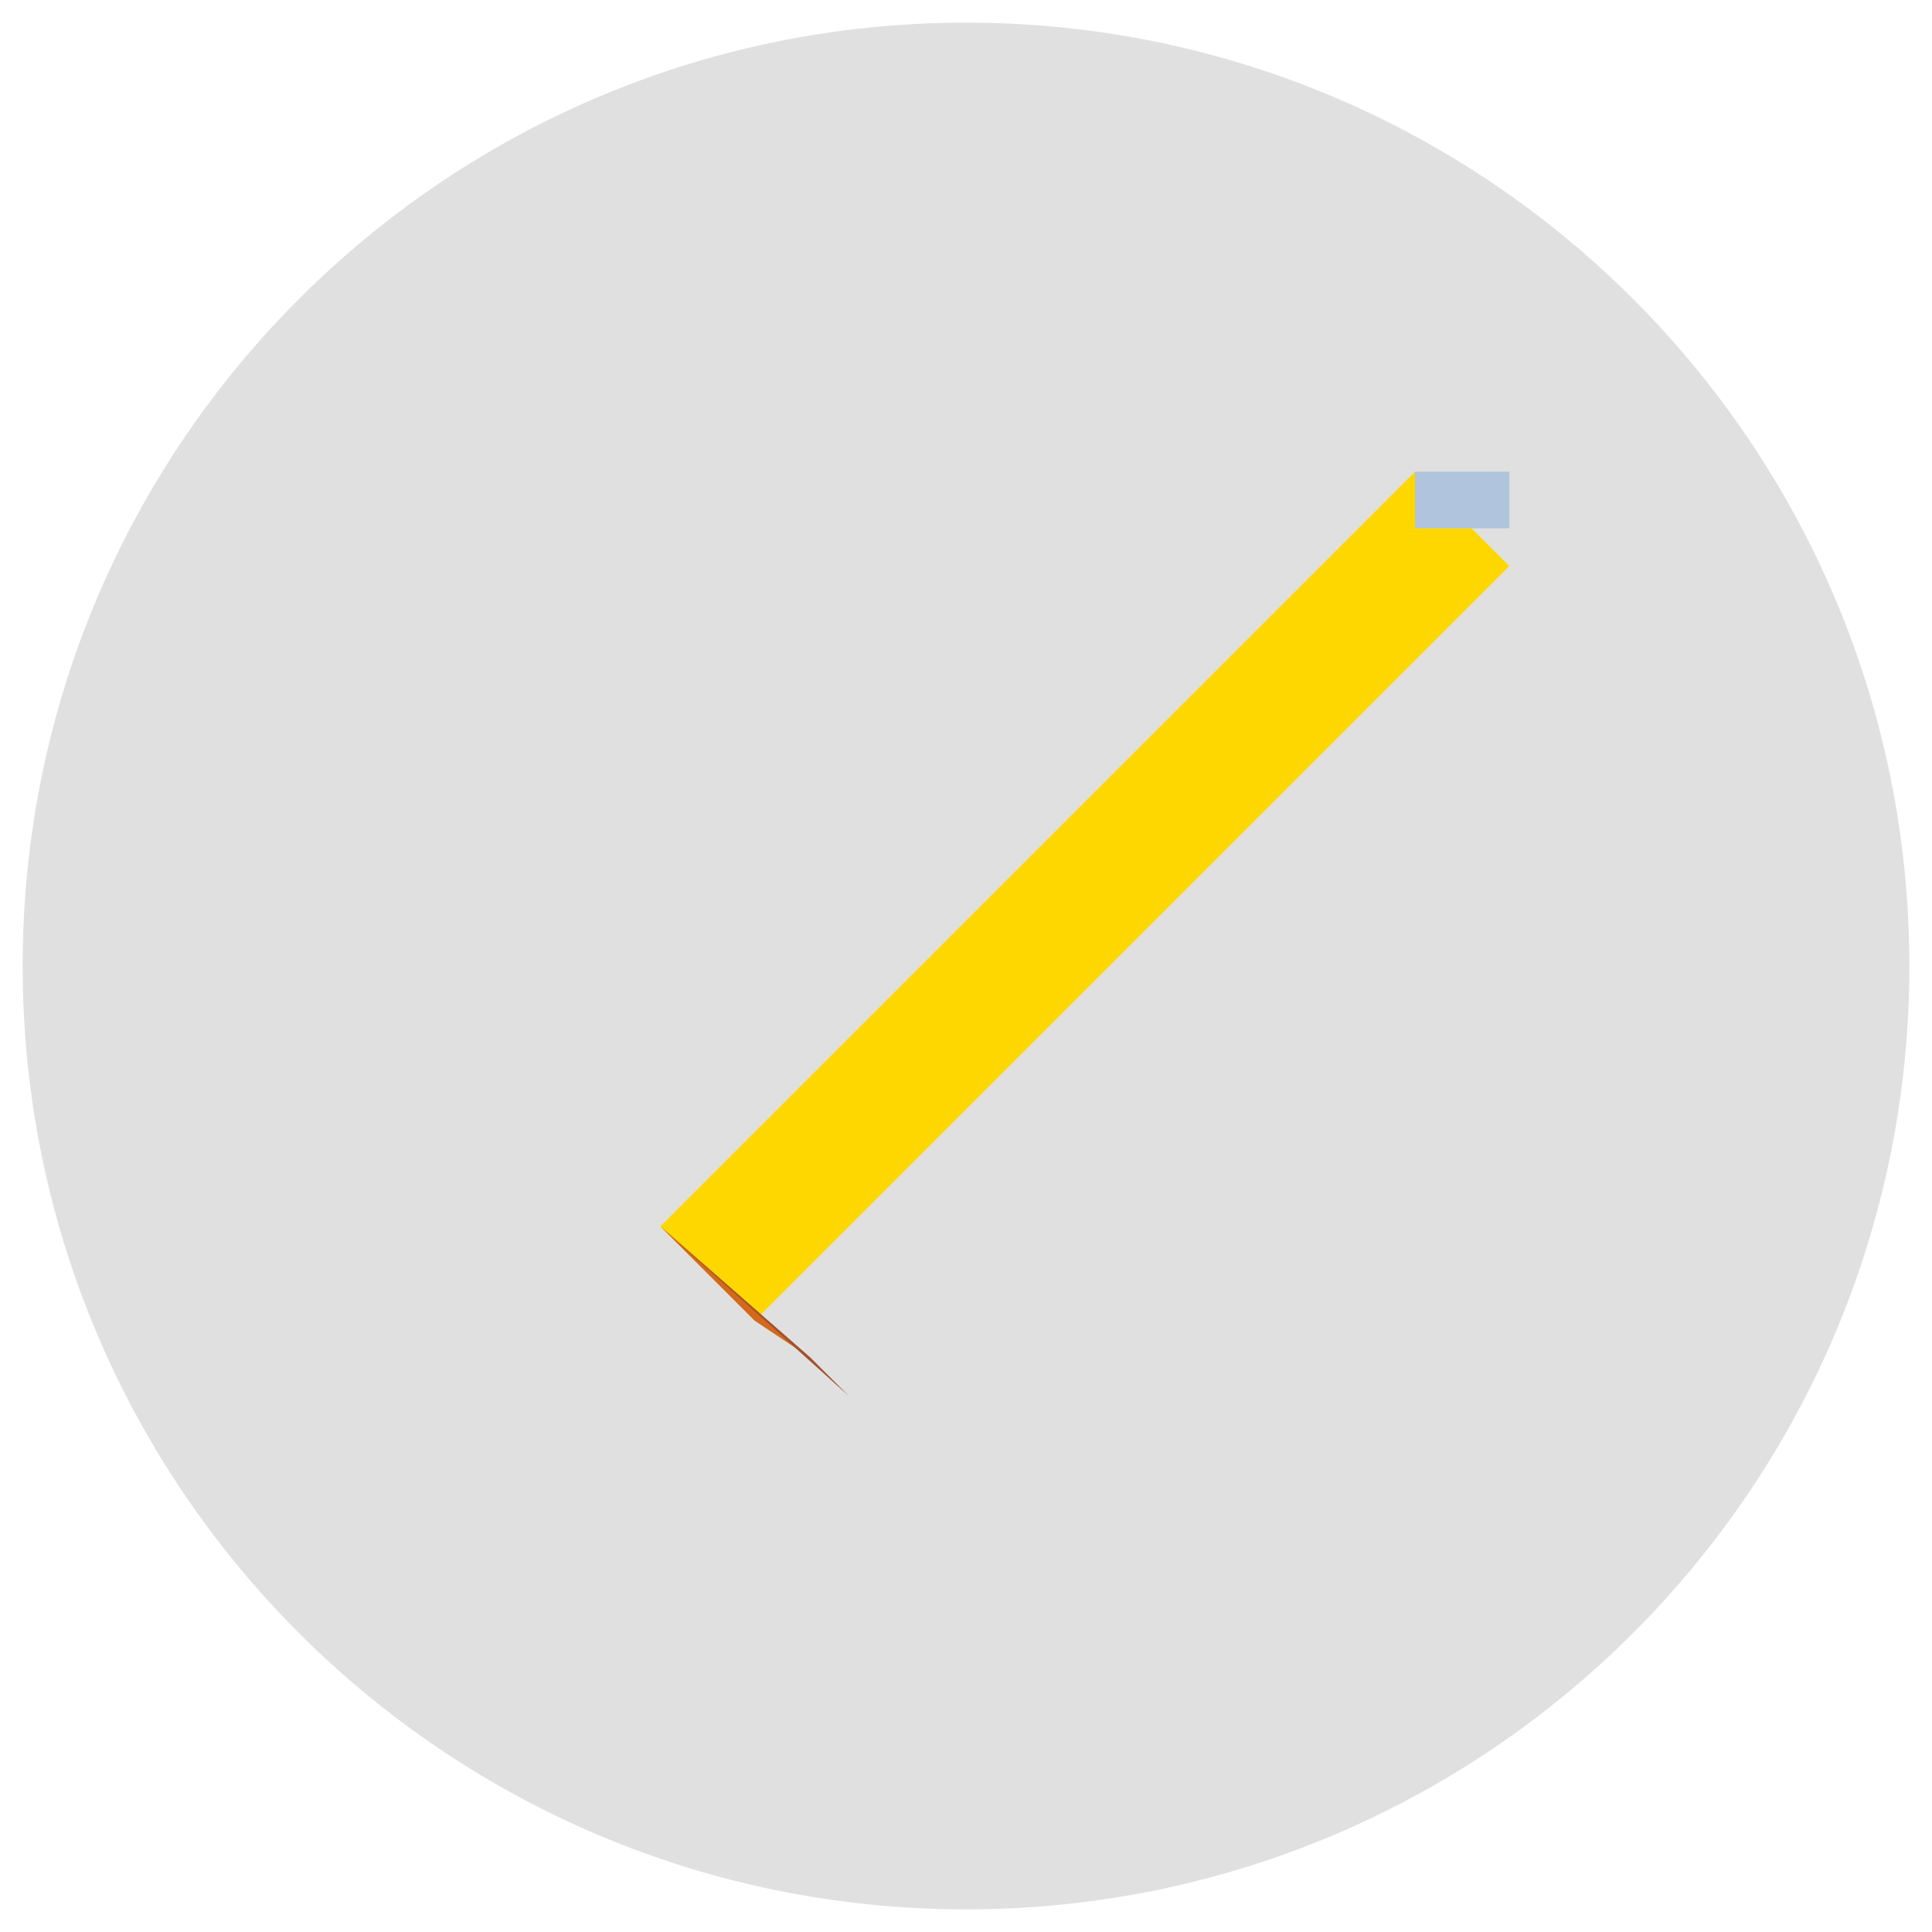
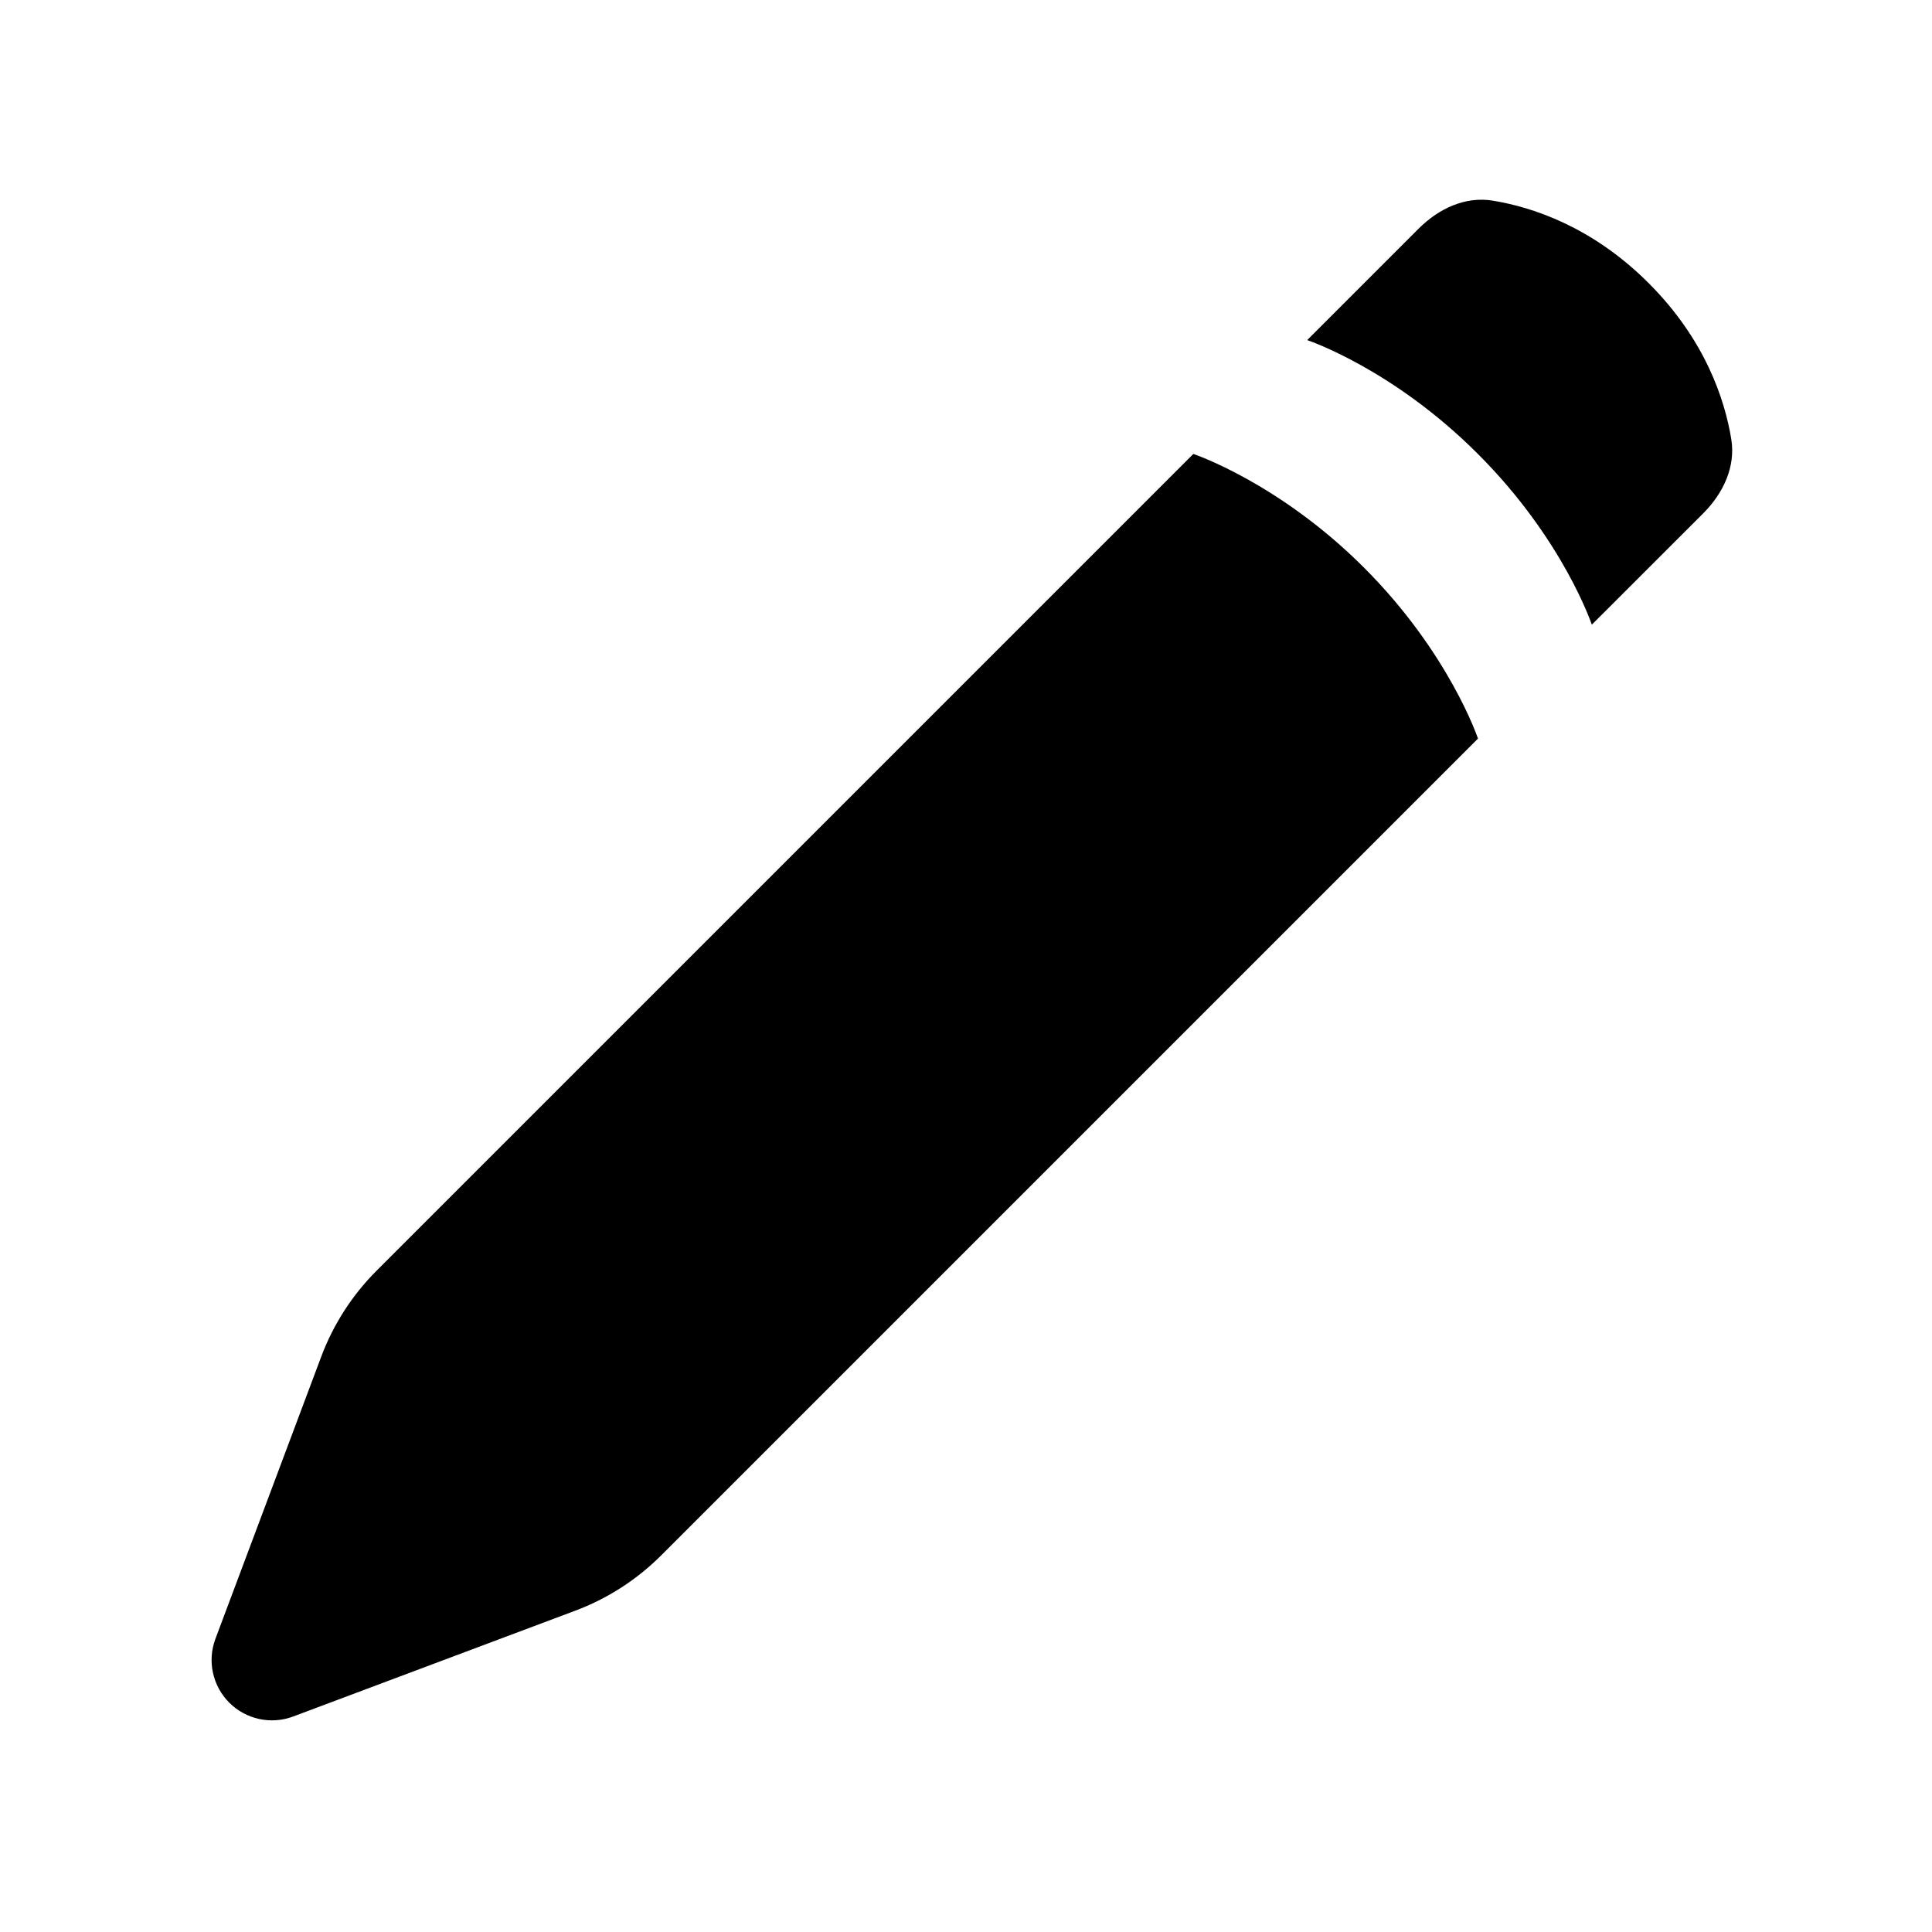
- <svg xmlns="http://www.w3.org/2000/svg" width="800px" height="800px" viewBox="0 0 1024 1024" class="icon" version="1.1">
-   <circle cx="512" cy="512" r="500" fill="#e0e0e0" />
-   <path d="M350 650 L750 250 L800 300 L400 700 Z" fill="#FFD700" />
-   <path d="M400 700 L430 720 L350 650 Z" fill="#D2691E" />
-   <path d="M430 720 L450 740 L350 650 Z" fill="#A0522D" />
-   <rect x="750" y="250" width="50" height="30" fill="#B0C4DE" />
+ <svg xmlns="http://www.w3.org/2000/svg" width="800px" height="800px" viewBox="0 0 24 24" fill="none">
+   <path fill-rule="evenodd" clip-rule="evenodd" d="m3.99 16.854-1.314 3.504a.75.75 0 0 0 .966.965l3.503-1.314a3 3 0 0 0 1.068-.687L18.36 9.175s-.354-1.061-1.414-2.122c-1.06-1.06-2.122-1.414-2.122-1.414L4.677 15.786a3 3 0 0 0-.687 1.068zm12.249-12.63 1.383-1.383c.248-.248.579-.406.925-.348.487.08 1.232.322 1.934 1.025.703.703.945 1.447 1.025 1.934.058.346-.1.677-.348.925L19.774 7.76s-.353-1.06-1.414-2.12c-1.06-1.062-2.121-1.415-2.121-1.415z" fill="#000000" />
</svg>
